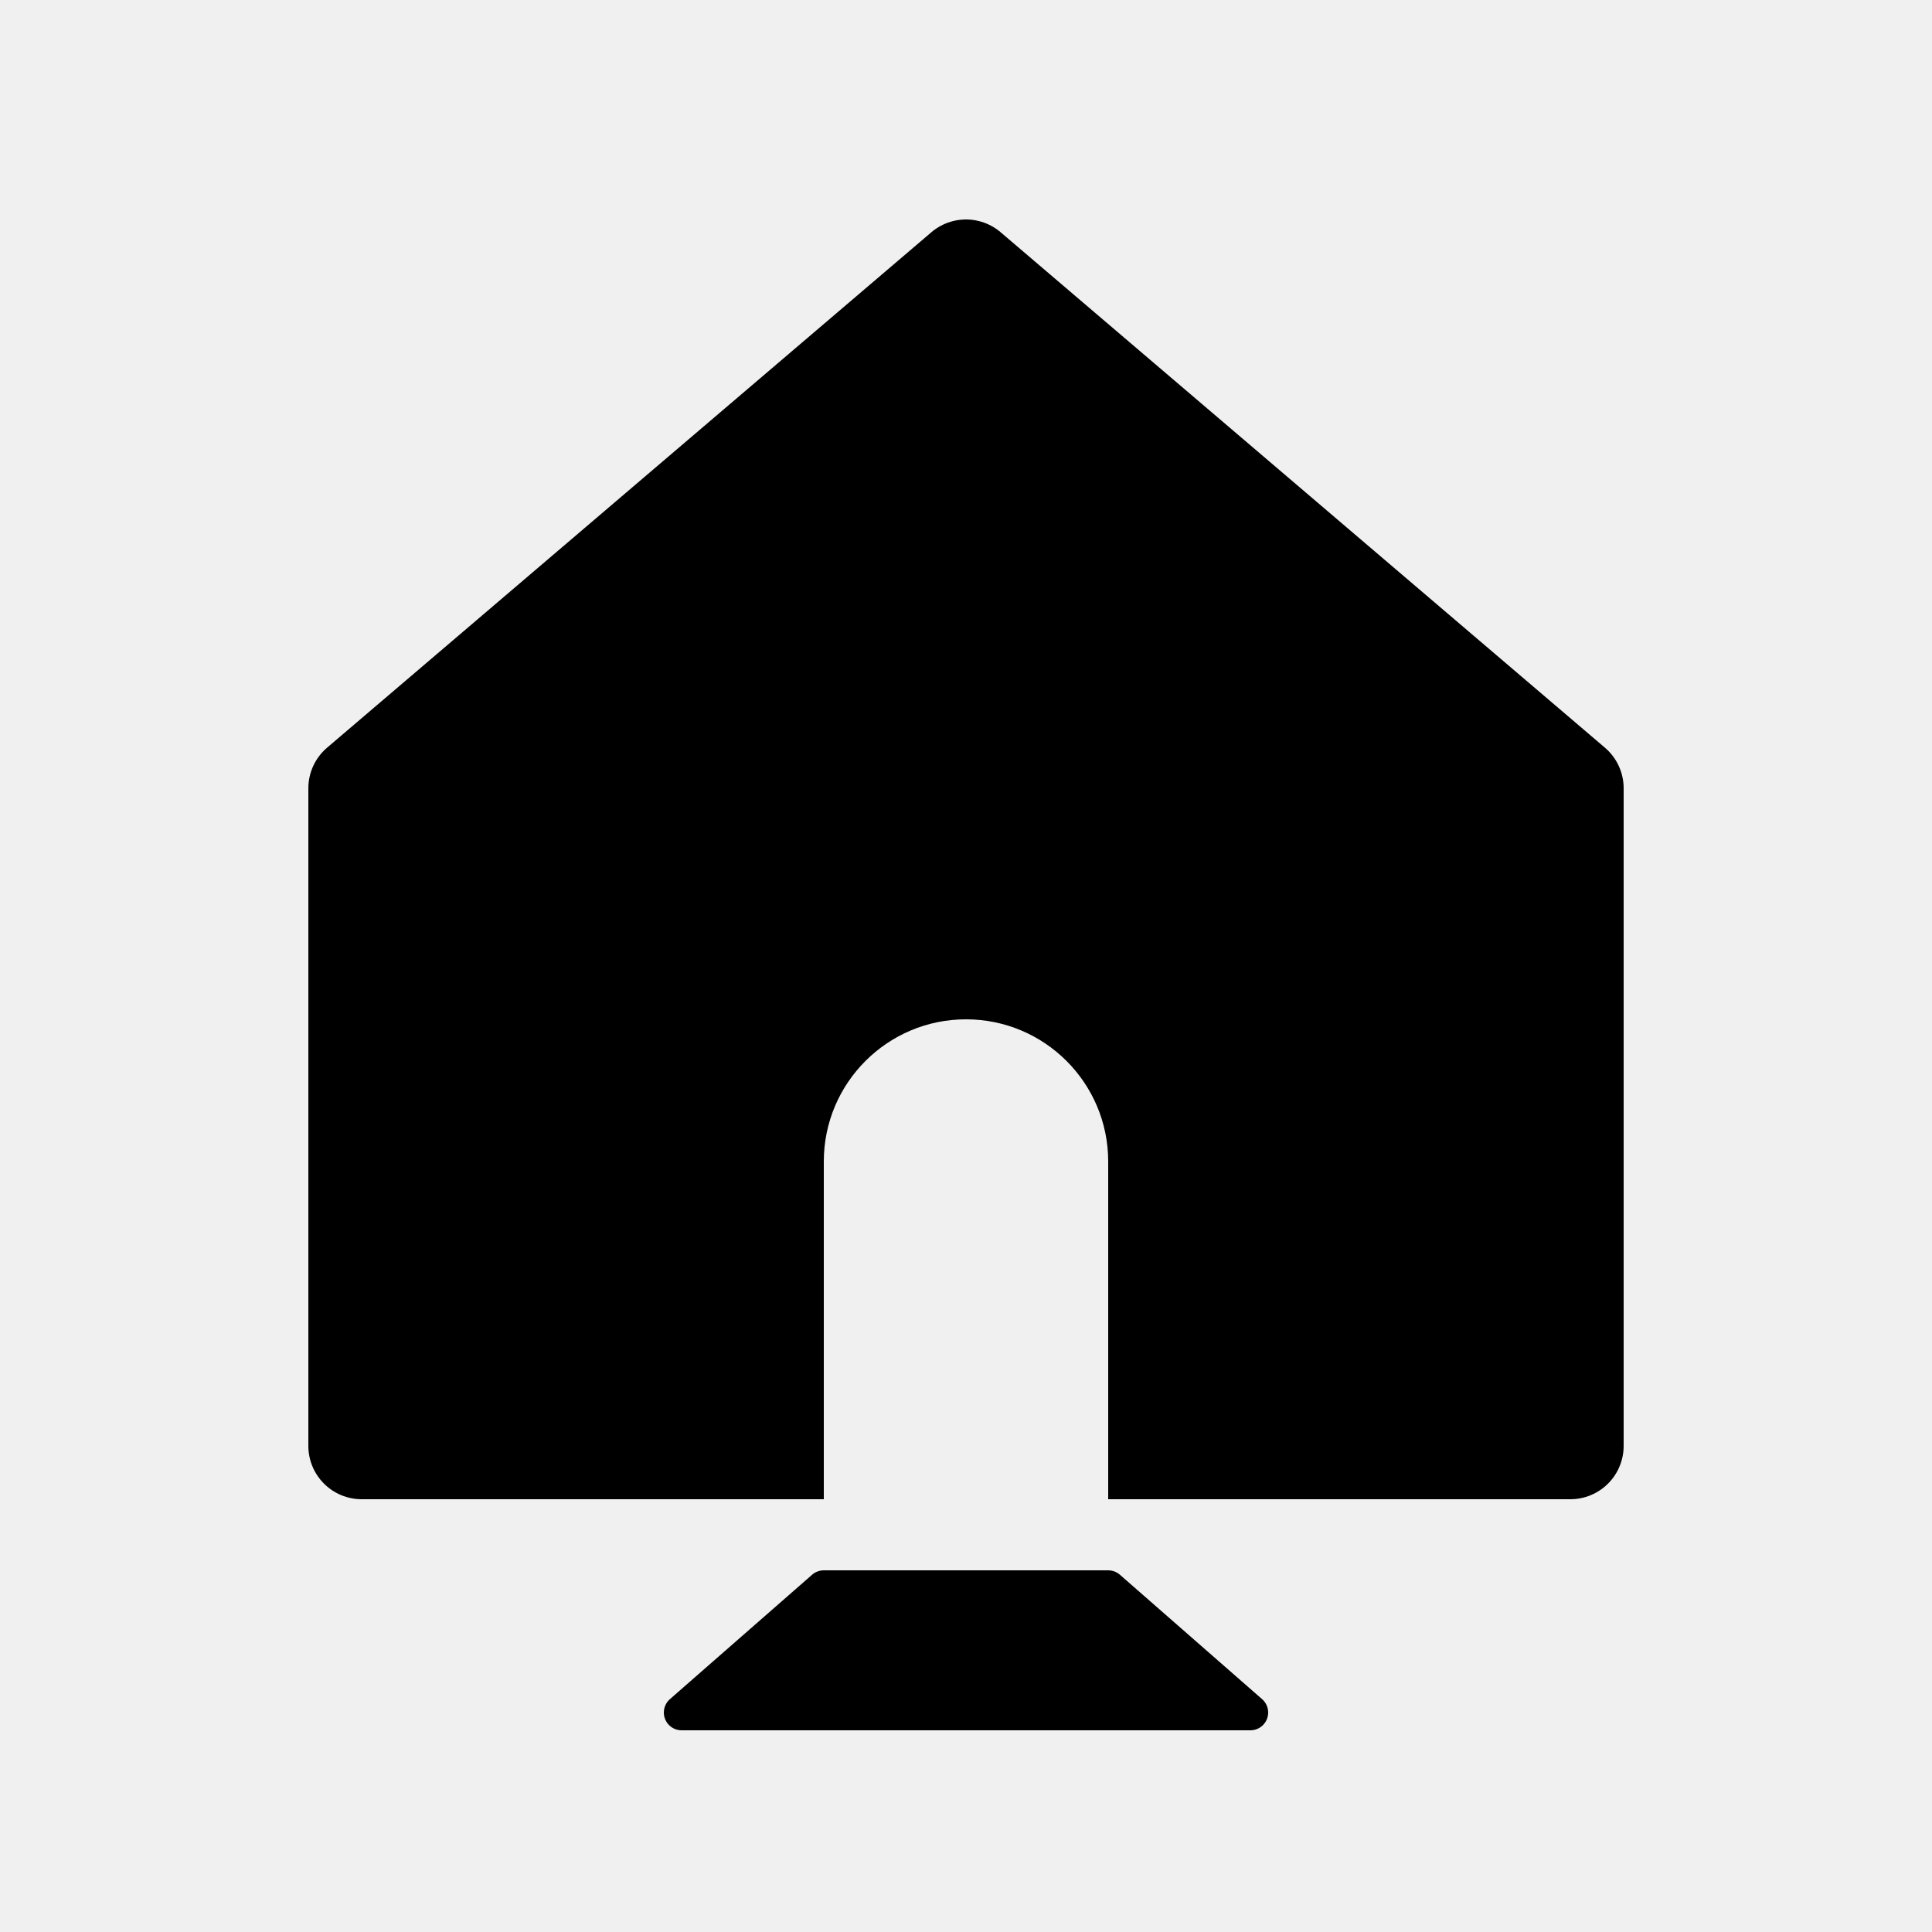
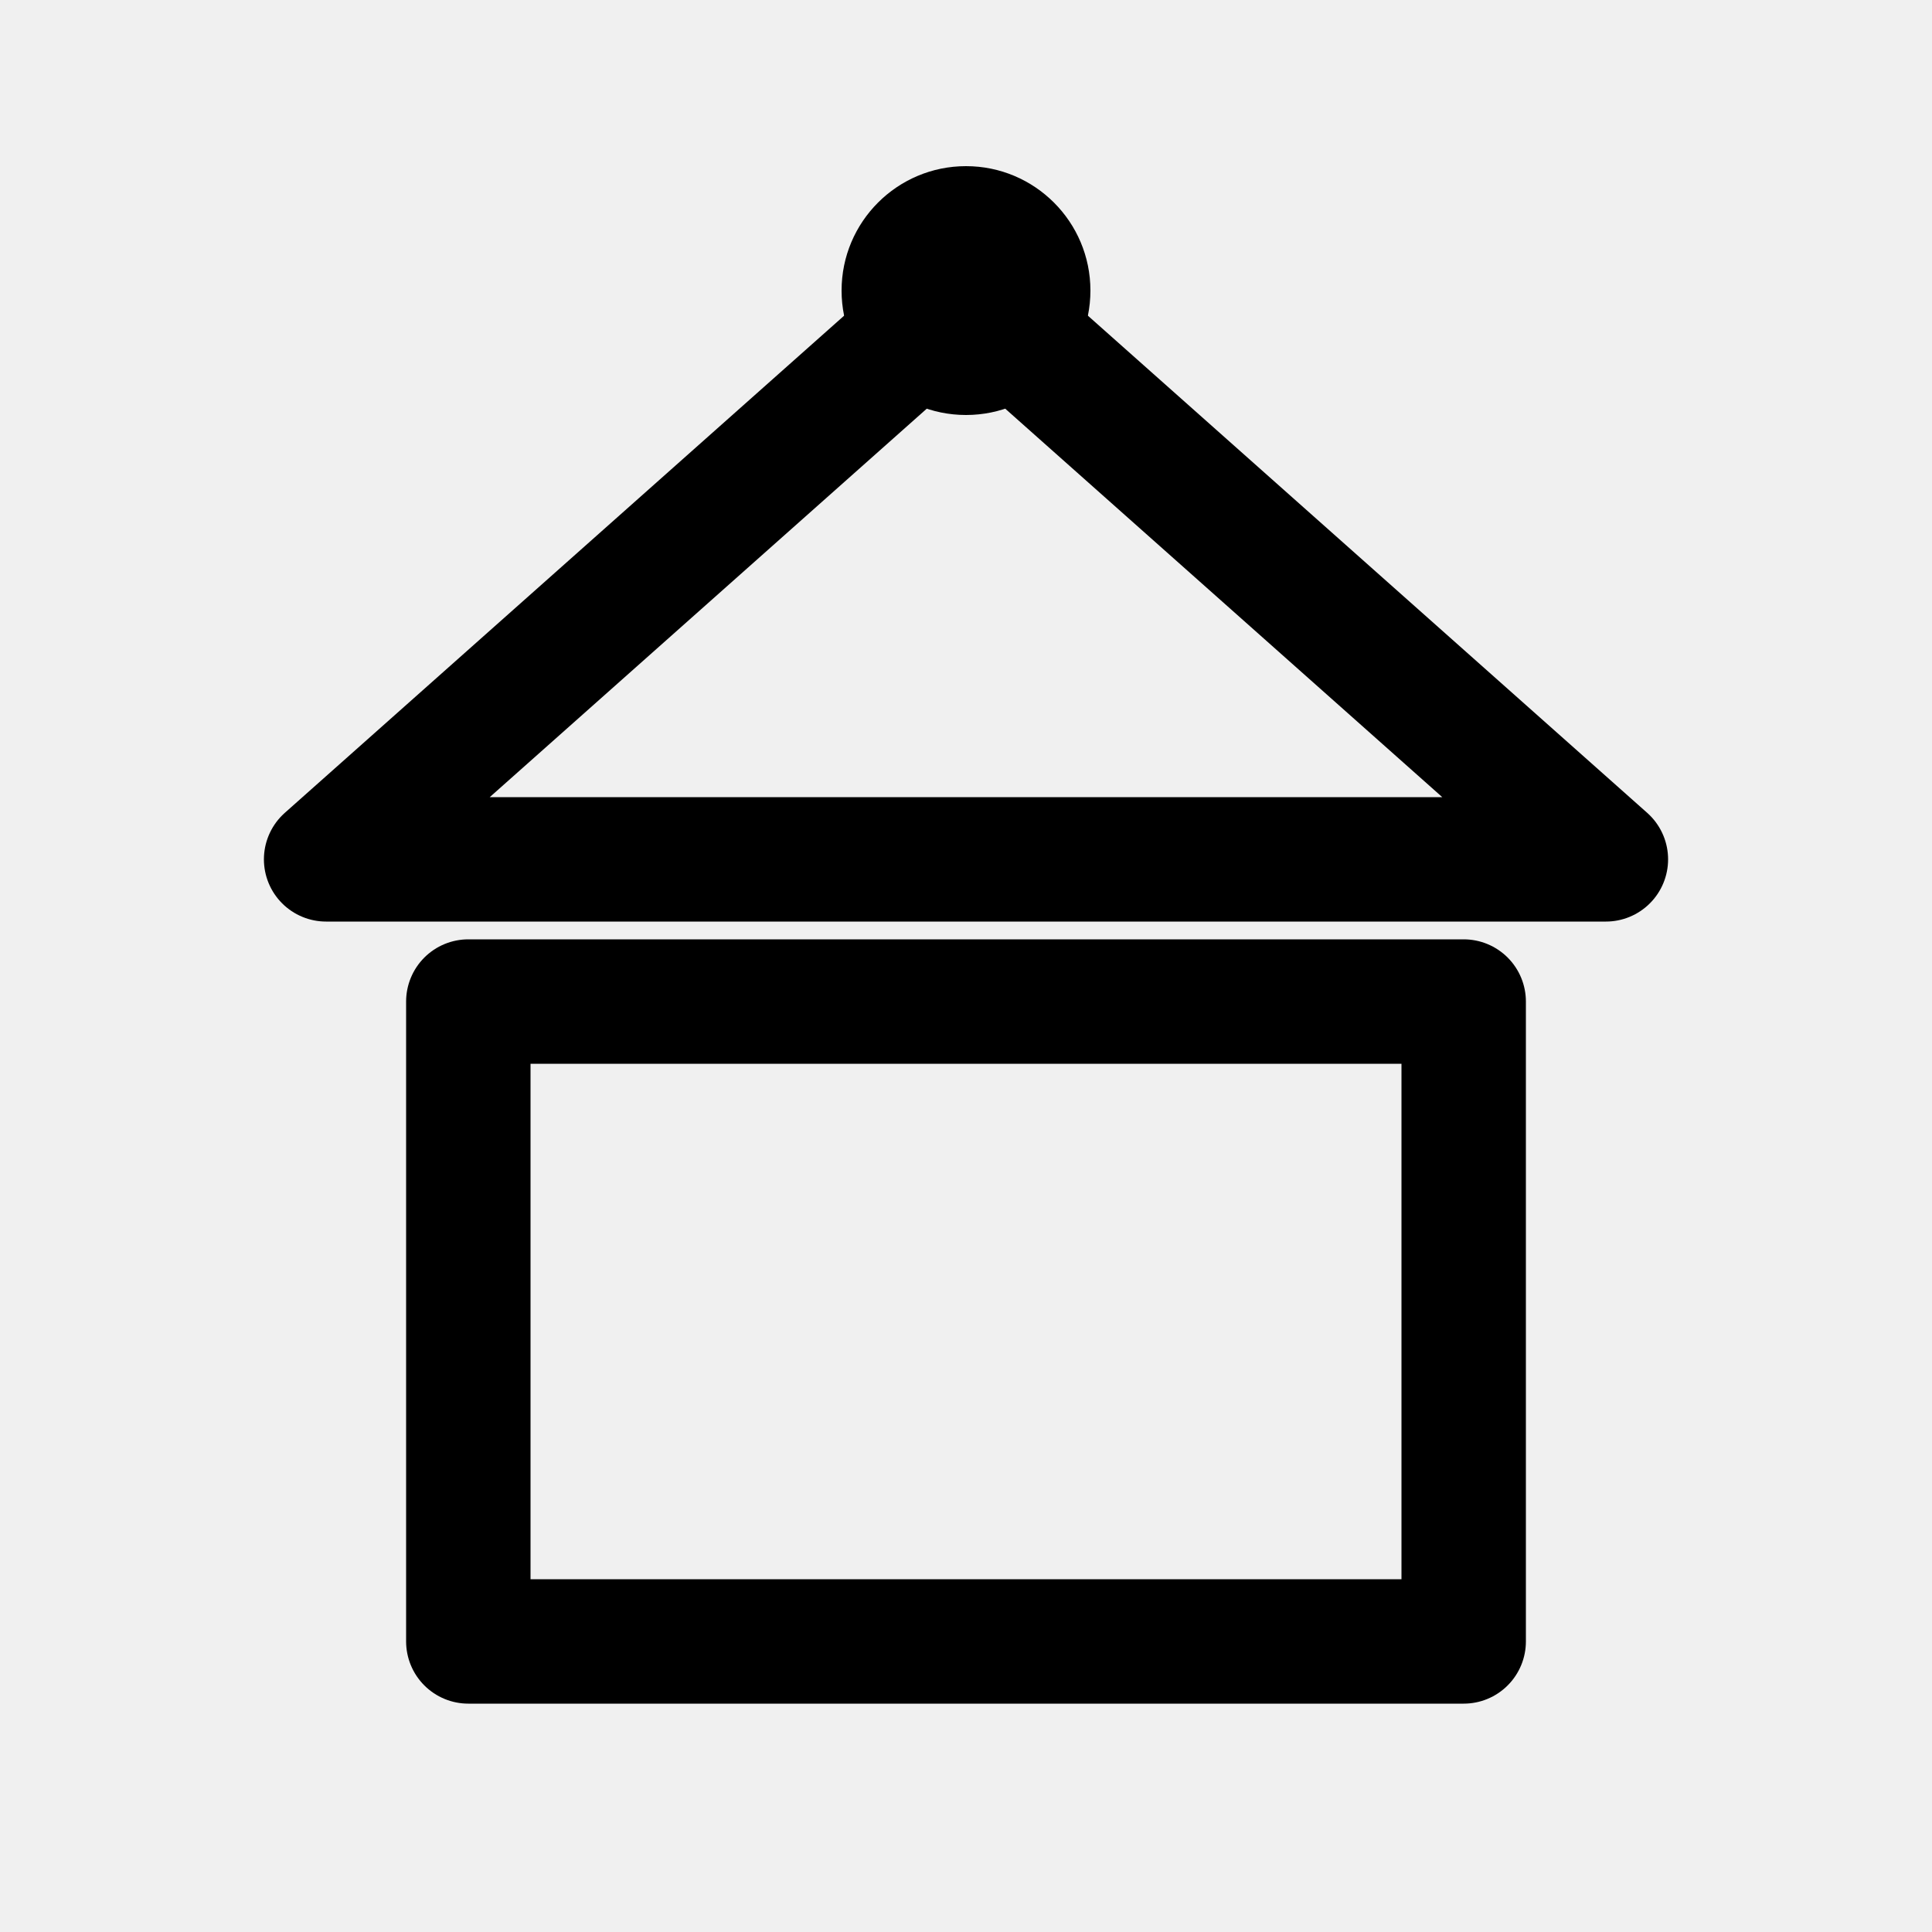
<svg xmlns="http://www.w3.org/2000/svg" viewBox="0 0 100 100" role="img" aria-label="OpenHouse icon">
-   <defs>
-     <mask id="g">
-       <path d="M50 14 L84 43 V80 H16 V43 Z" fill="white" stroke="white" stroke-width="6" stroke-linejoin="round" />
-       <path d="M42 90 V64 A8 8 0 0 1 58 64 V90 Z" fill="black" />
-     </mask>
-   </defs>
-   <g transform="translate(50 50) scale(0.92) translate(-50 -53)">
-     <rect width="100" height="100" fill="#000000" mask="url(#g)" />
-     <polygon points="42,88 58,88 66,95 34,95" fill="#000000" stroke="#000000" stroke-width="2" stroke-linejoin="round" />
+   <g fill="none" stroke="#000000" stroke-width="7" stroke-linecap="round" stroke-linejoin="round" transform="translate(50 50) scale(0.92) translate(-50 -50)">
+     <path d="M50 12 L86 44 H14 Z" />
+     <path d="M22 52 H78 V88 H22 Z" />
+     <circle cx="50" cy="12" r="7" fill="#000000" stroke="none" />
  </g>
</svg>
